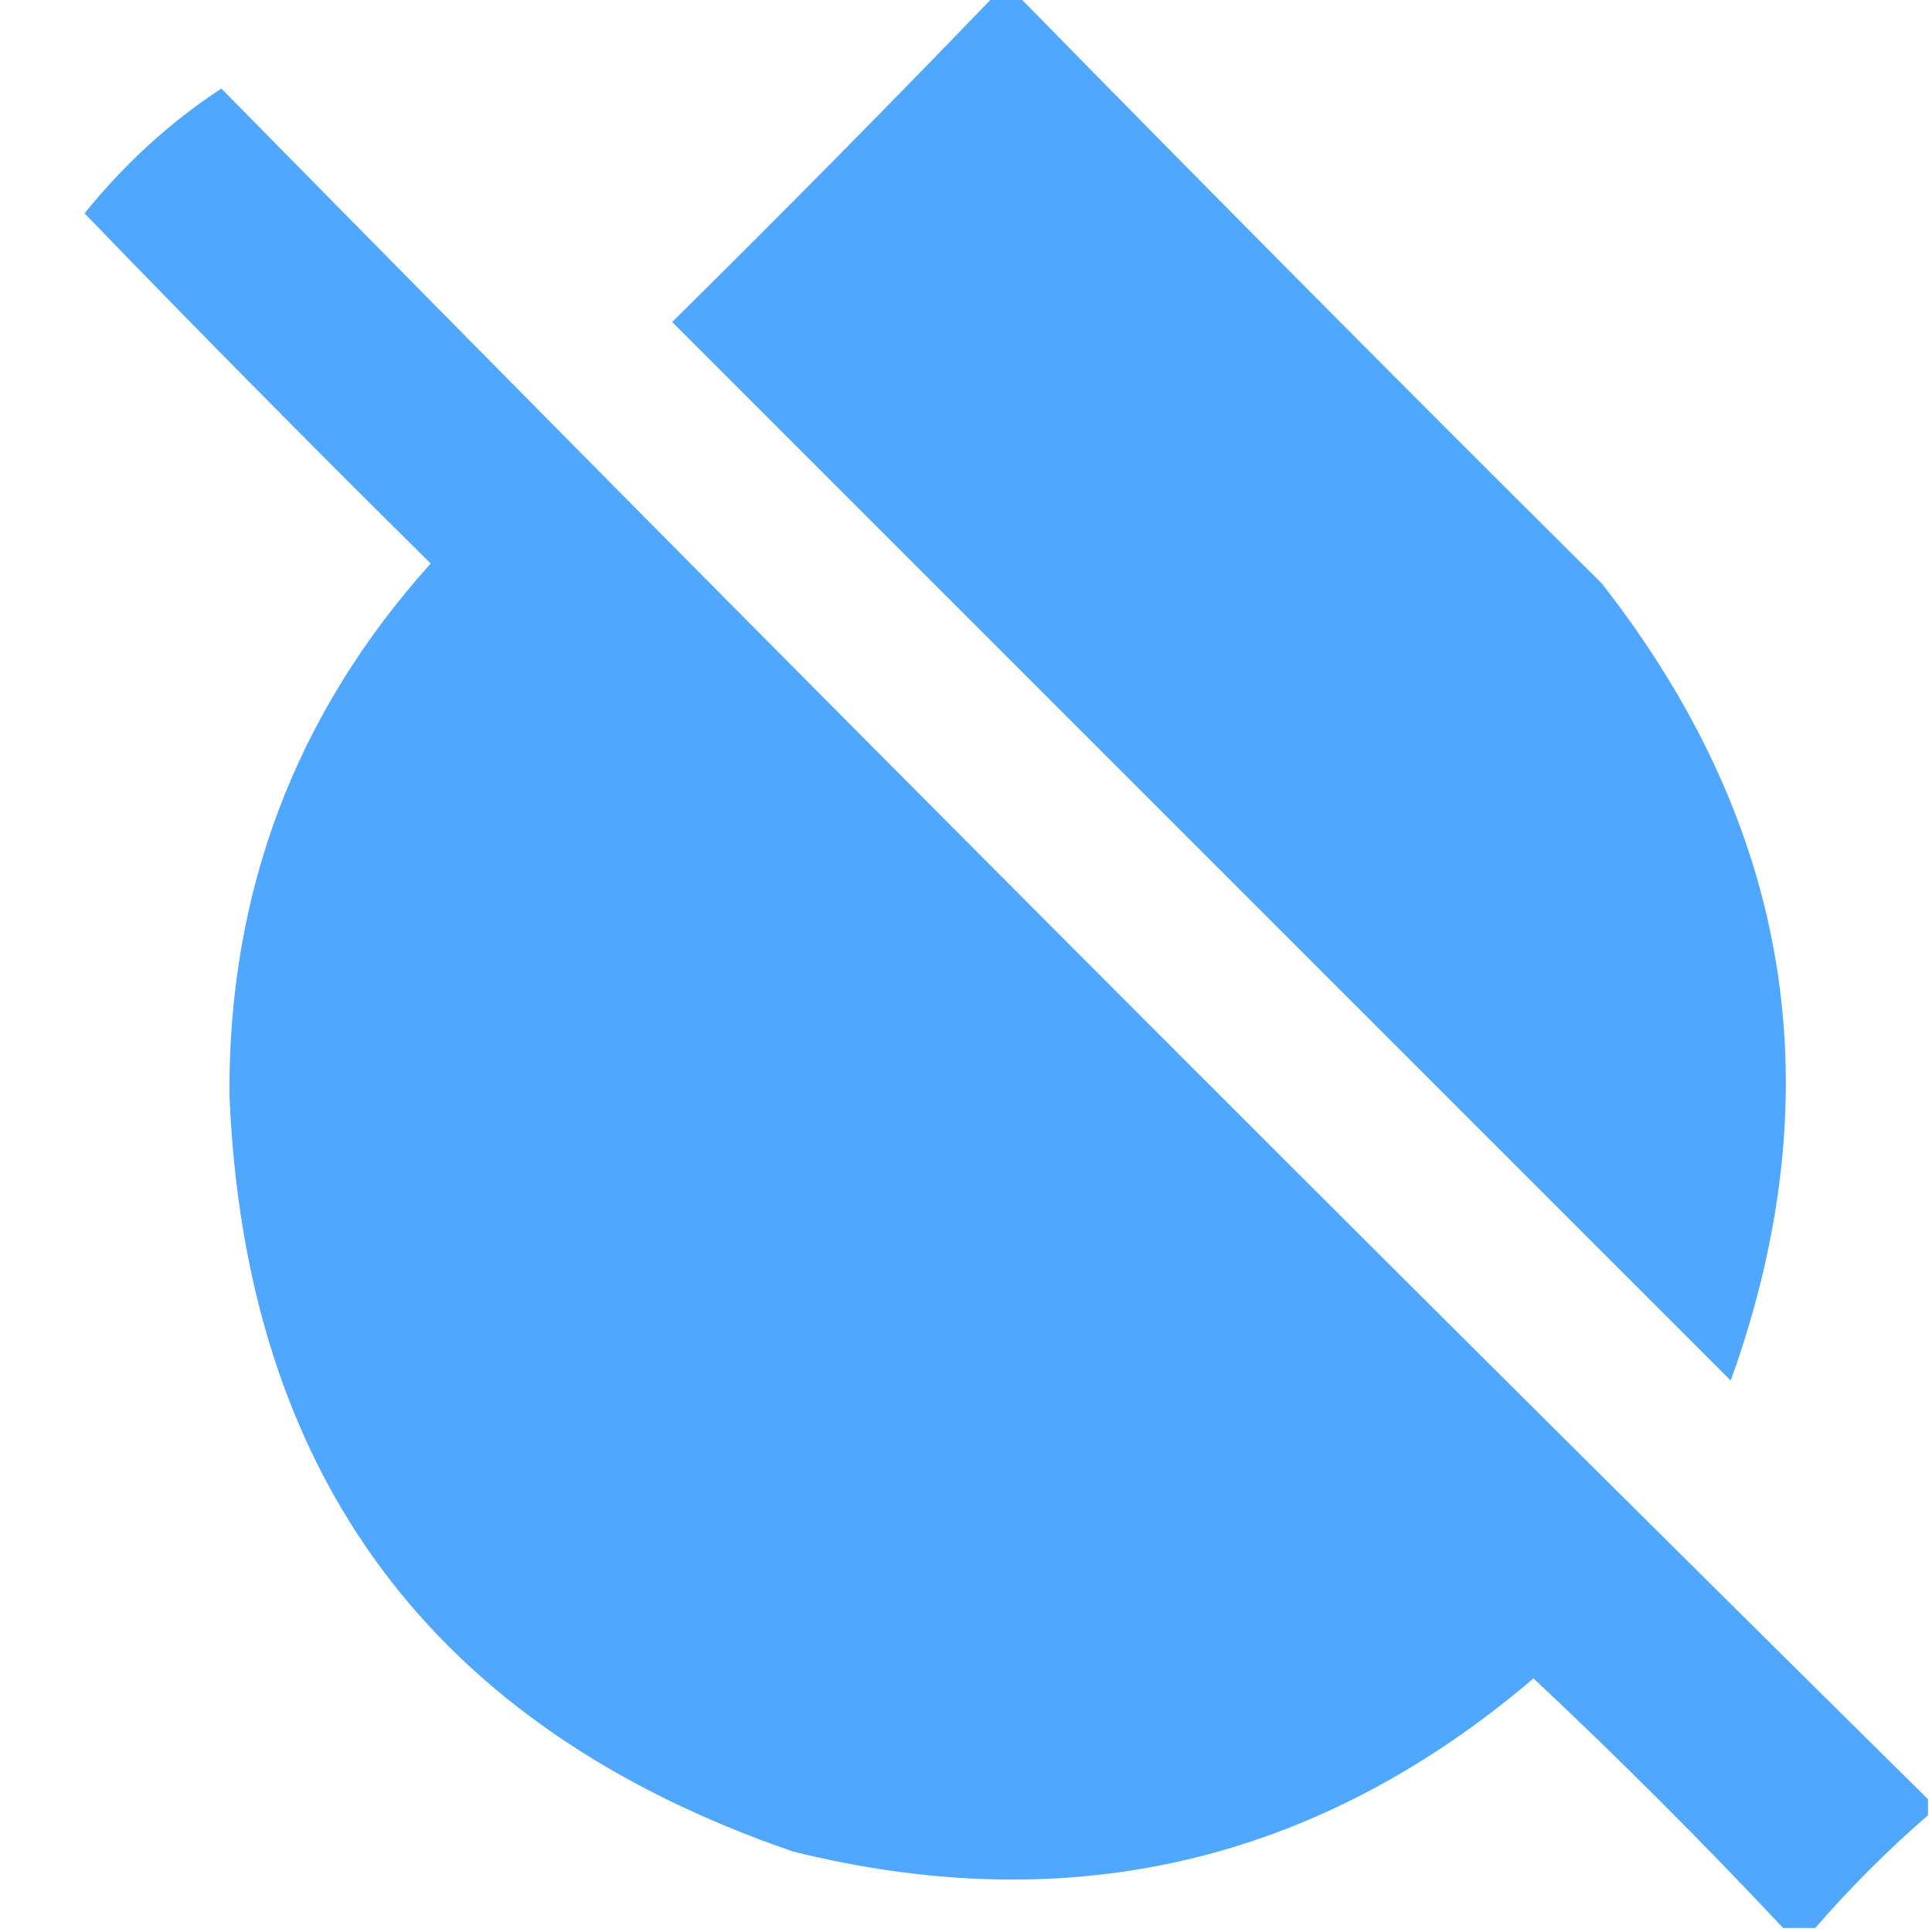
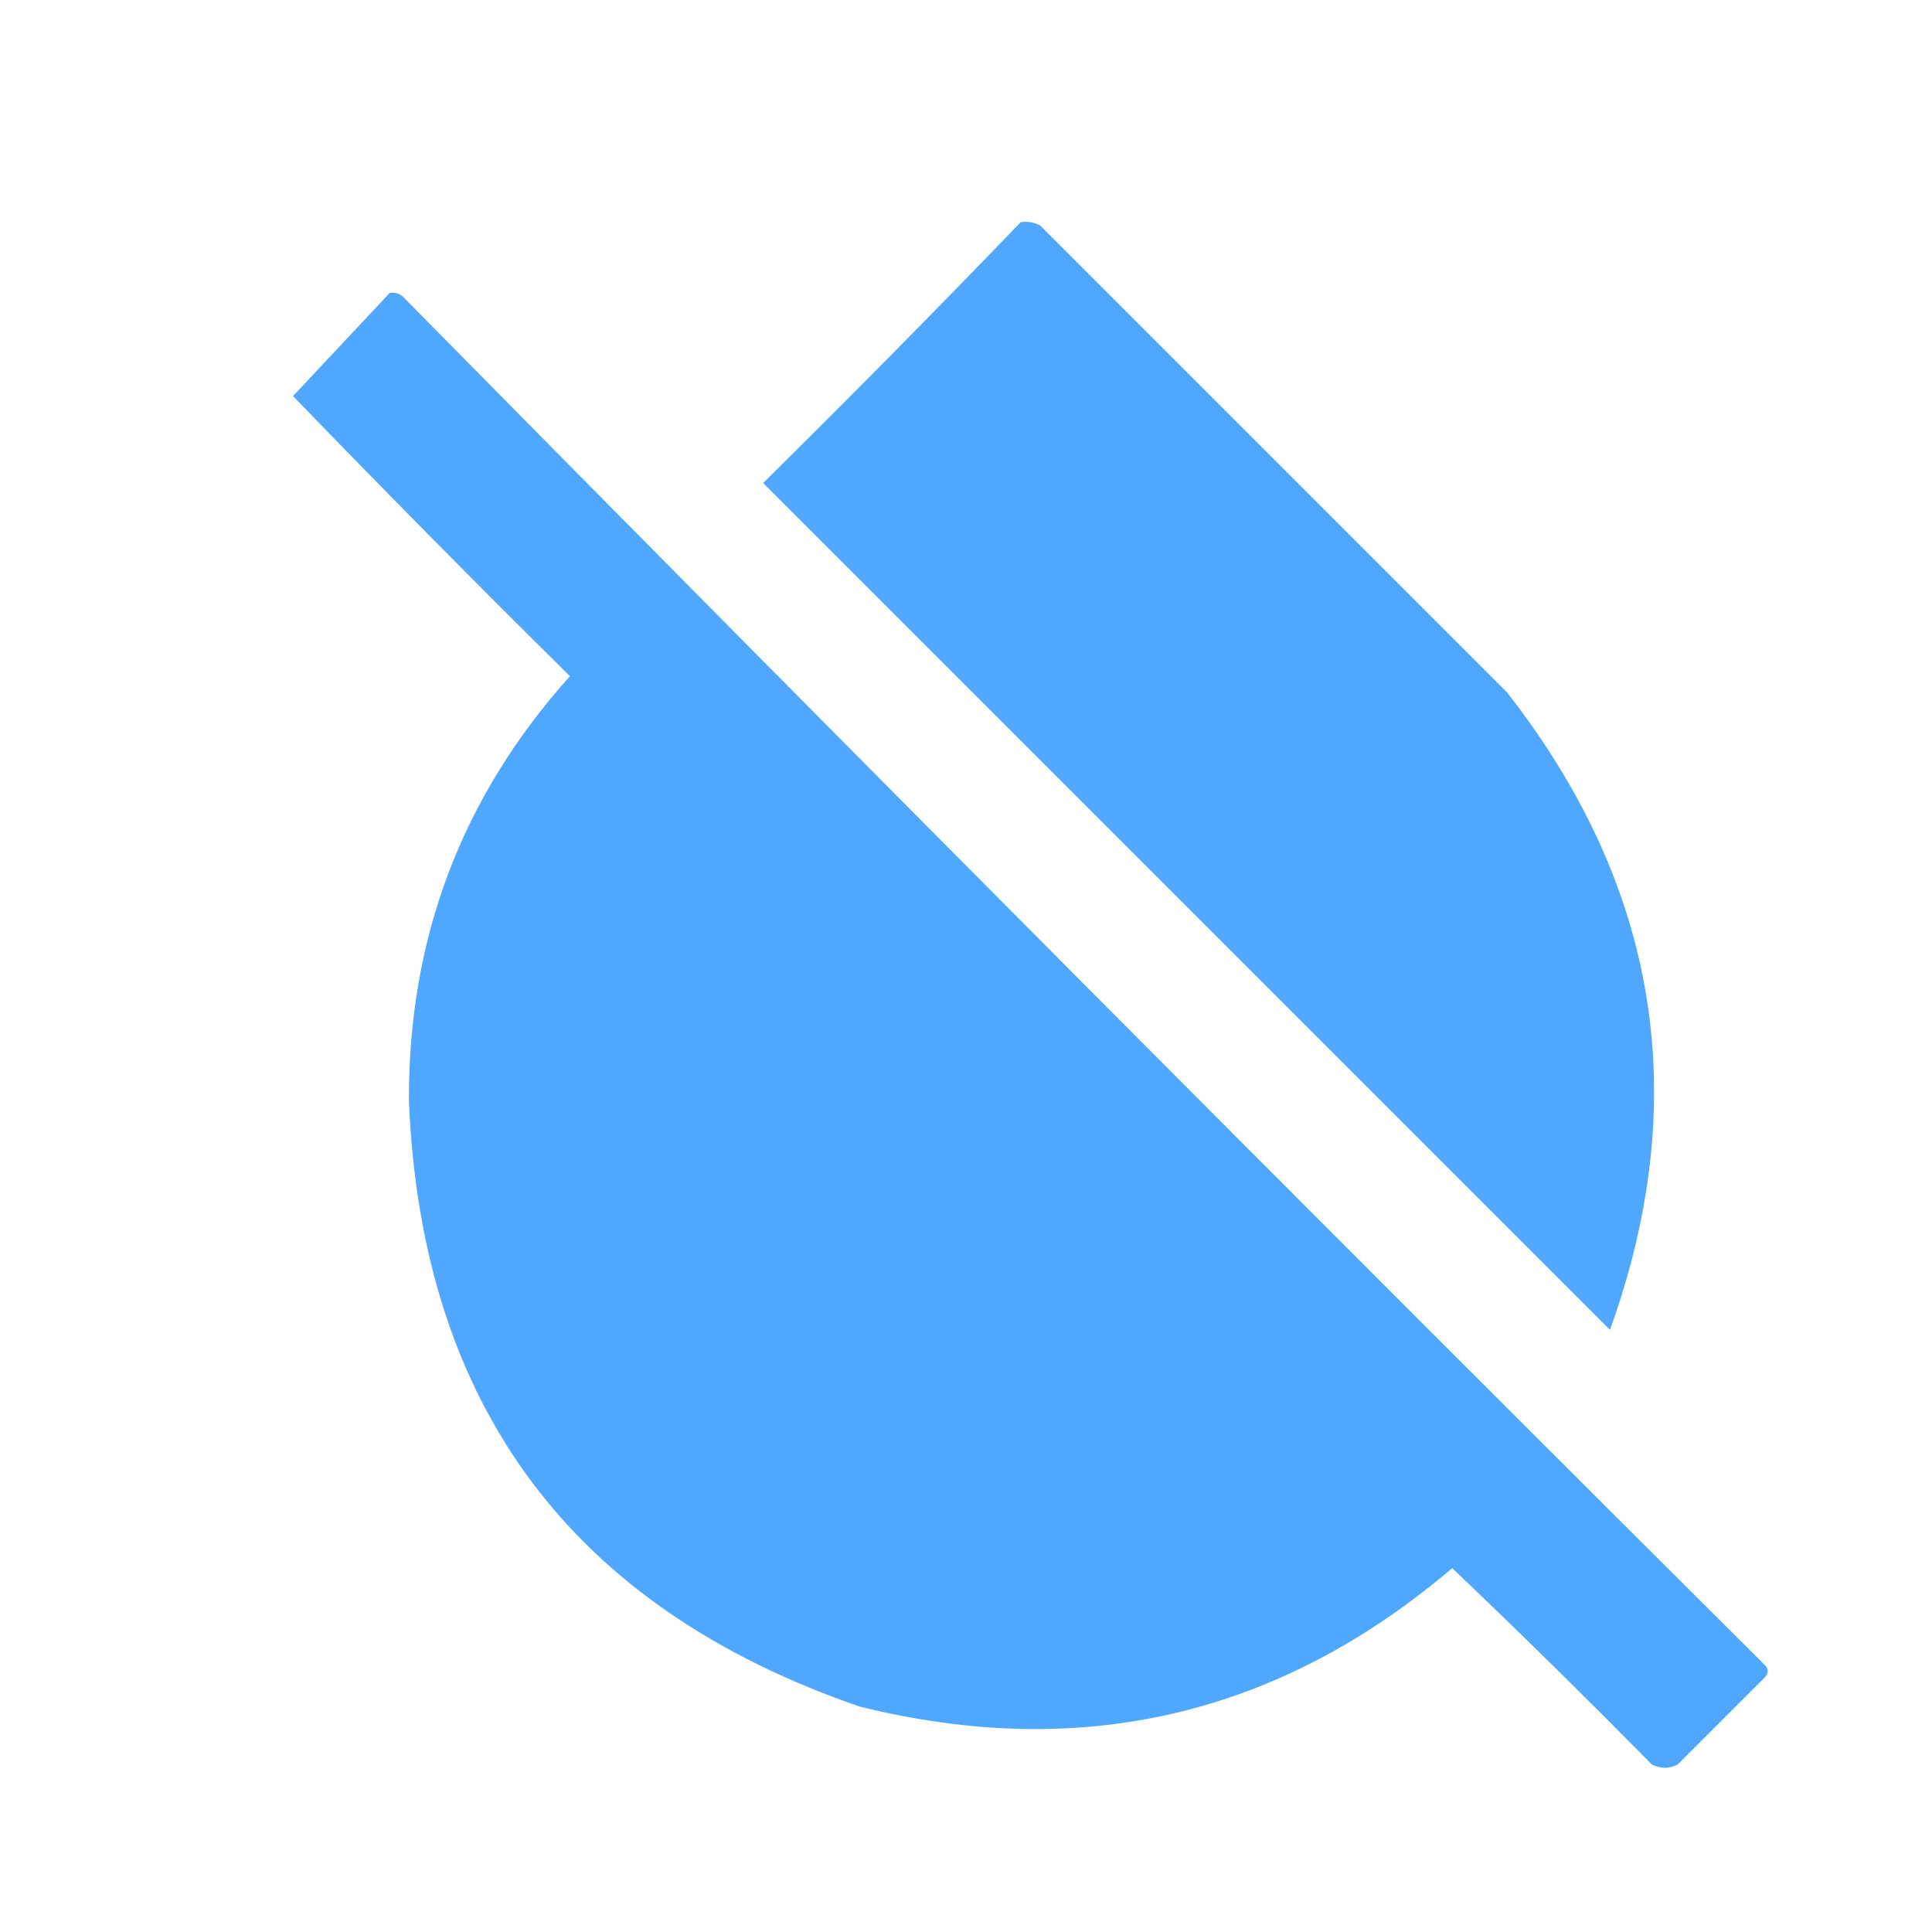
- <svg xmlns="http://www.w3.org/2000/svg" version="1.1" width="240px" height="240px" style="shape-rendering:geometricPrecision; text-rendering:geometricPrecision; image-rendering:optimizeQuality; fill-rule:evenodd; clip-rule:evenodd">
+ <svg xmlns="http://www.w3.org/2000/svg" version="1.1" width="300px" height="300px" style="shape-rendering:geometricPrecision; text-rendering:geometricPrecision; image-rendering:optimizeQuality; fill-rule:evenodd; clip-rule:evenodd">
  <g>
-     <path style="opacity:0.982" fill="#4da6ff" d="M 123.5,-0.5 C 124.5,-0.5 125.5,-0.5 126.5,-0.5C 150.465,23.965 174.632,48.299 199,72.5C 222.564,102.641 227.898,135.641 215,171.5C 171.221,127.721 127.387,83.887 83.5,40C 97.035,26.632 110.369,13.132 123.5,-0.5 Z" />
+     <path style="opacity:0.982" fill="#4da6ff" d="M 158.5,34.5 C 159.552,34.35 160.552,34.517 161.5,35C 185.667,59.167 209.833,83.333 234,107.5C 257.564,137.641 262.898,170.641 250,206.5C 206.221,162.721 162.387,118.887 118.5,75C 132.035,61.632 145.369,48.132 158.5,34.5 Z" />
  </g>
  <g>
-     <path style="opacity:0.983" fill="#4da6ff" d="M 239.5,223.5 C 239.5,224.167 239.5,224.833 239.5,225.5C 234.5,229.833 229.833,234.5 225.5,239.5C 224.167,239.5 222.833,239.5 221.5,239.5C 211.521,228.854 201.188,218.521 190.5,208.5C 163.627,231.378 132.961,238.545 98.5,230C 53.785,214.615 30.452,183.282 28.5,136C 28.376,110.693 36.709,88.693 53.5,70C 38.986,55.653 24.653,41.153 10.5,26.5C 15.527,20.292 21.193,15.125 27.5,11C 97.728,82.394 168.395,153.228 239.5,223.5 Z" />
+     <path style="opacity:0.983" fill="#4da6ff" d="M 60.5,45.5 C 61.239,45.369 61.906,45.536 62.5,46C 132.693,117.193 203.193,188.027 274,258.5C 274.667,259.167 274.667,259.833 274,260.5C 269.5,265 265,269.5 260.5,274C 259.167,274.667 257.833,274.667 256.5,274C 246.319,263.652 235.986,253.486 225.5,243.5C 198.627,266.378 167.961,273.545 133.5,265C 88.785,249.615 65.452,218.282 63.5,171C 63.376,145.693 71.71,123.693 88.5,105C 73.986,90.653 59.653,76.153 45.5,61.5C 50.522,56.146 55.522,50.813 60.5,45.5 Z" />
  </g>
</svg>
